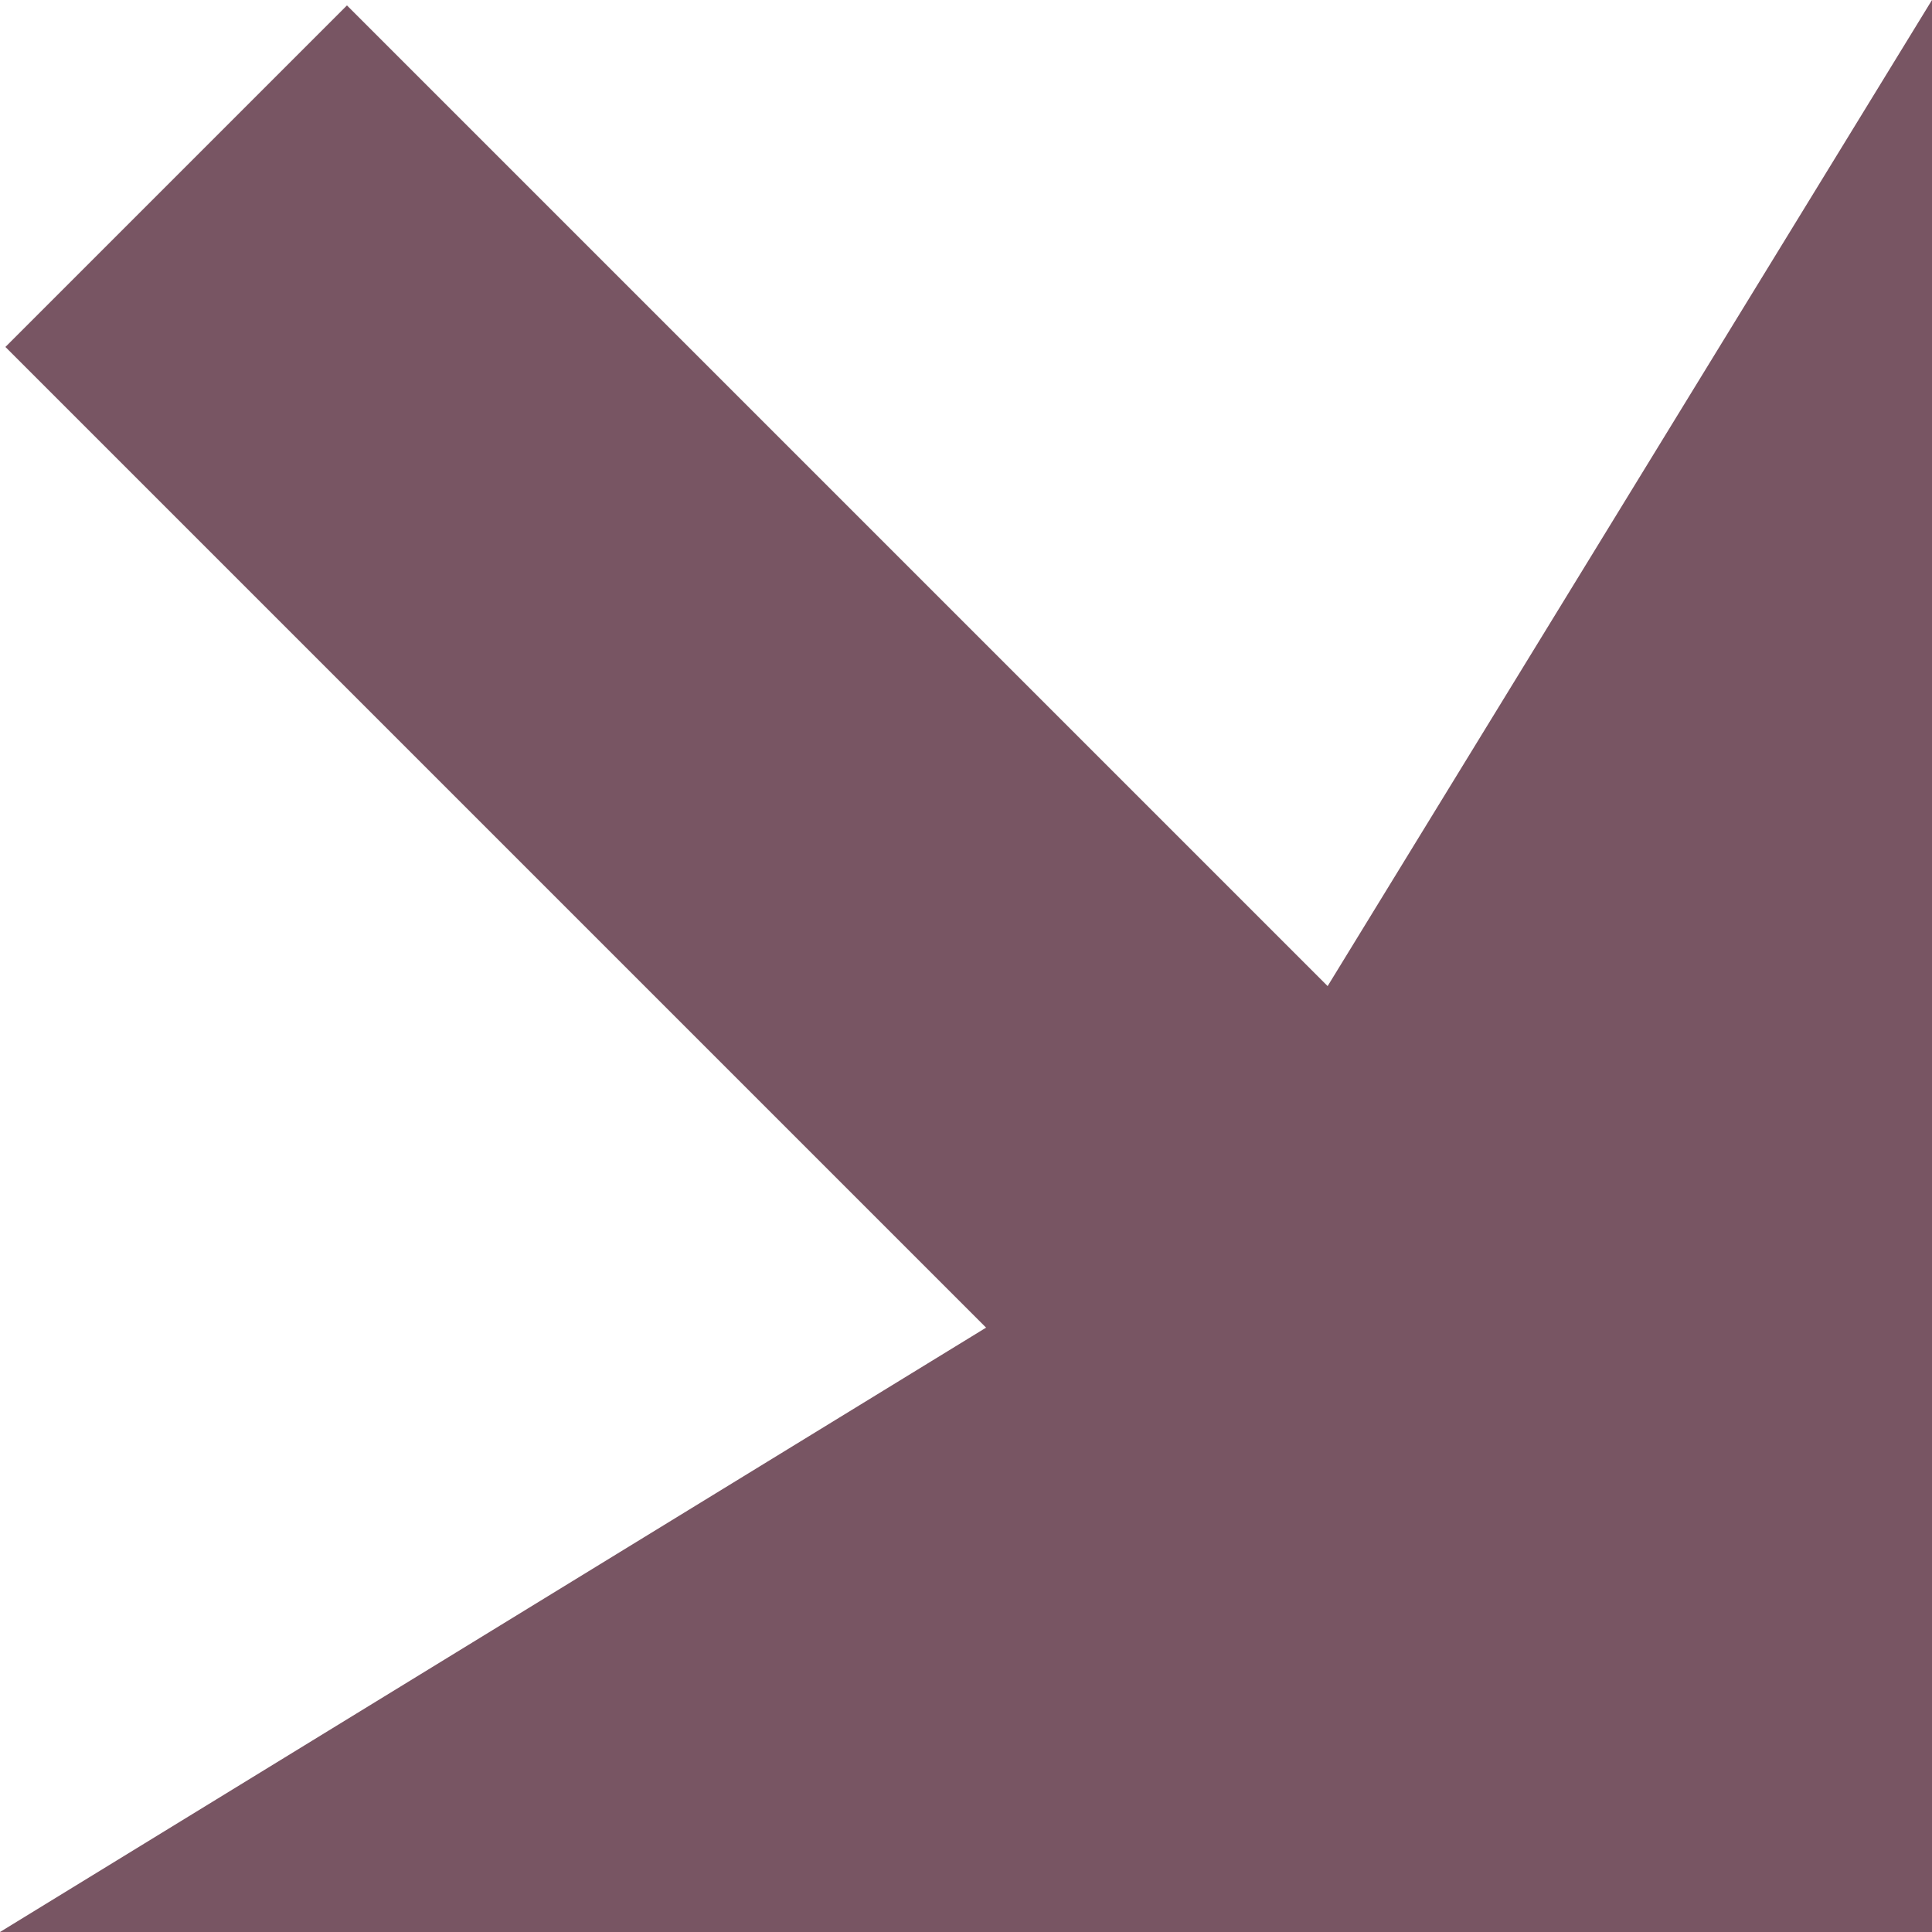
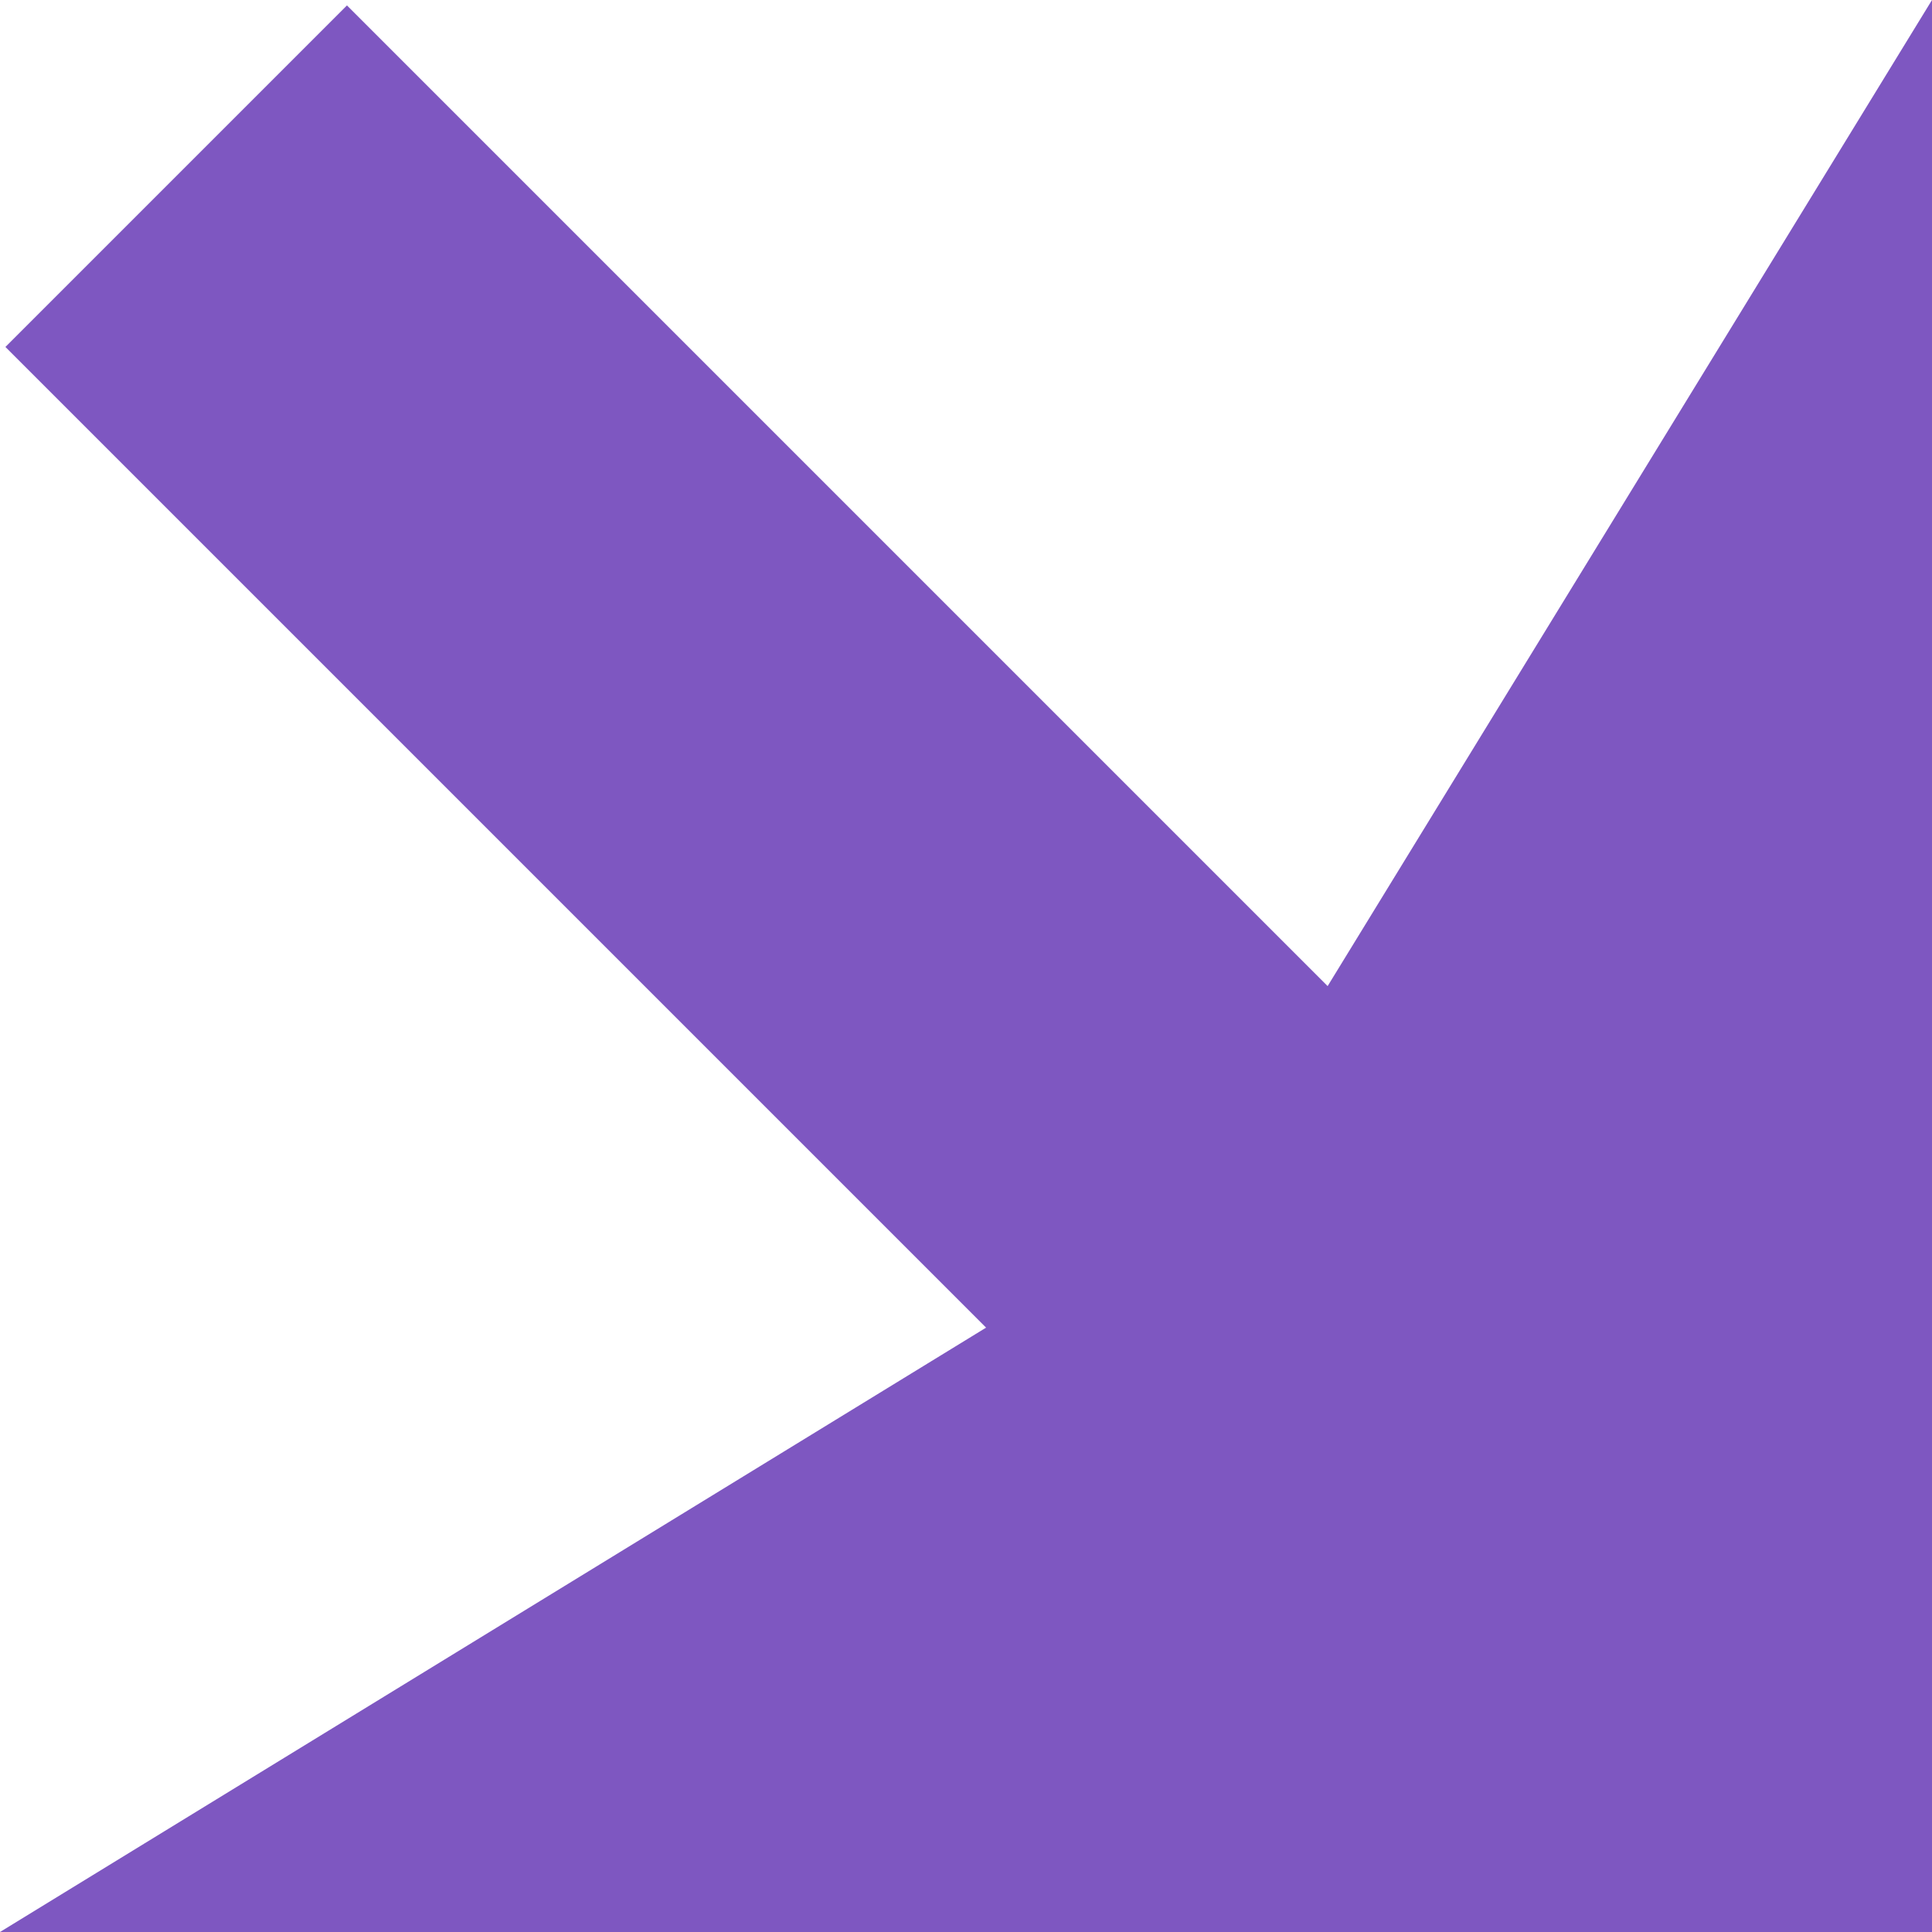
<svg xmlns="http://www.w3.org/2000/svg" width="100%" height="100%" viewBox="0 0 50 50" version="1.1" xml:space="preserve" style="fill-rule:evenodd;clip-rule:evenodd;stroke-linejoin:round;stroke-miterlimit:1.414;">
  <g transform="matrix(-1,0,-0,1,50,0)">
-     <path d="M15.641,25.52L41.021,0.14C43.967,3.087 46.913,6.033 49.86,8.979L24.48,34.359L50,50L0,50L0,0L15.641,25.52Z" style="fill:#785563;" />
+     <path d="M15.641,25.52L41.021,0.14C43.967,3.087 46.913,6.033 49.86,8.979L24.48,34.359L50,50L0,50L0,0L15.641,25.52Z" style="fill:#7E57C1;" />
  </g>
</svg>
